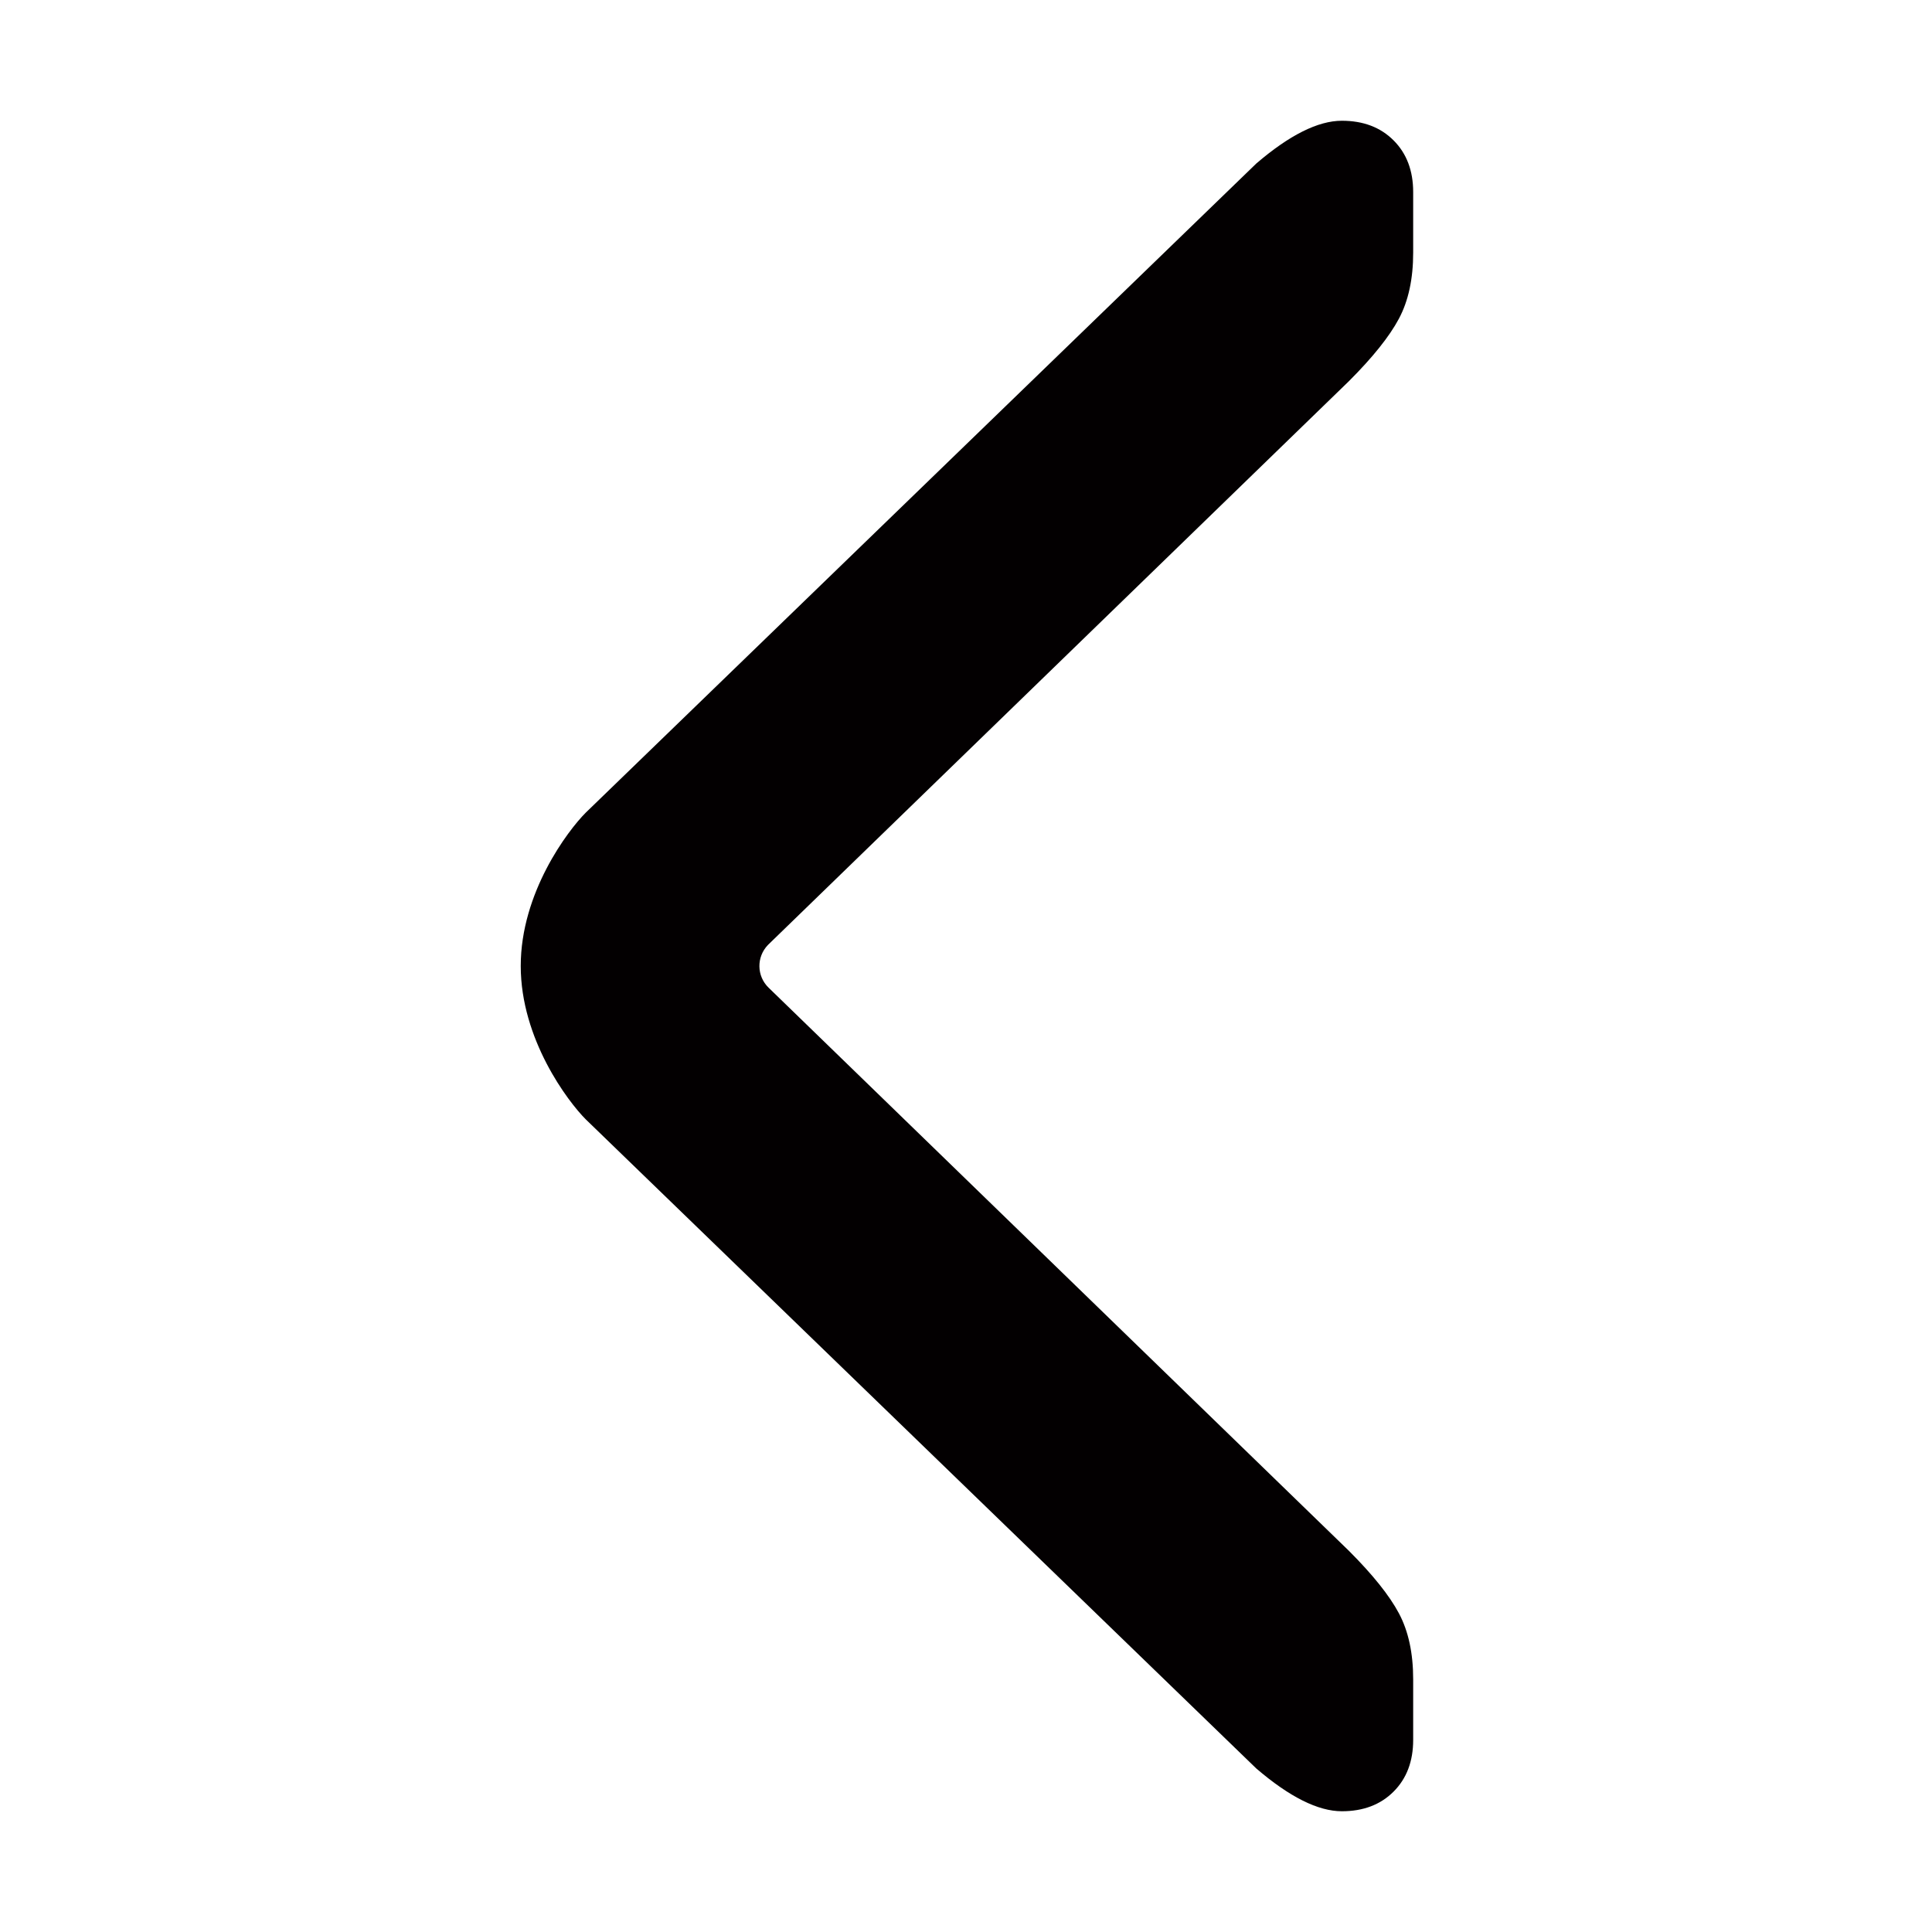
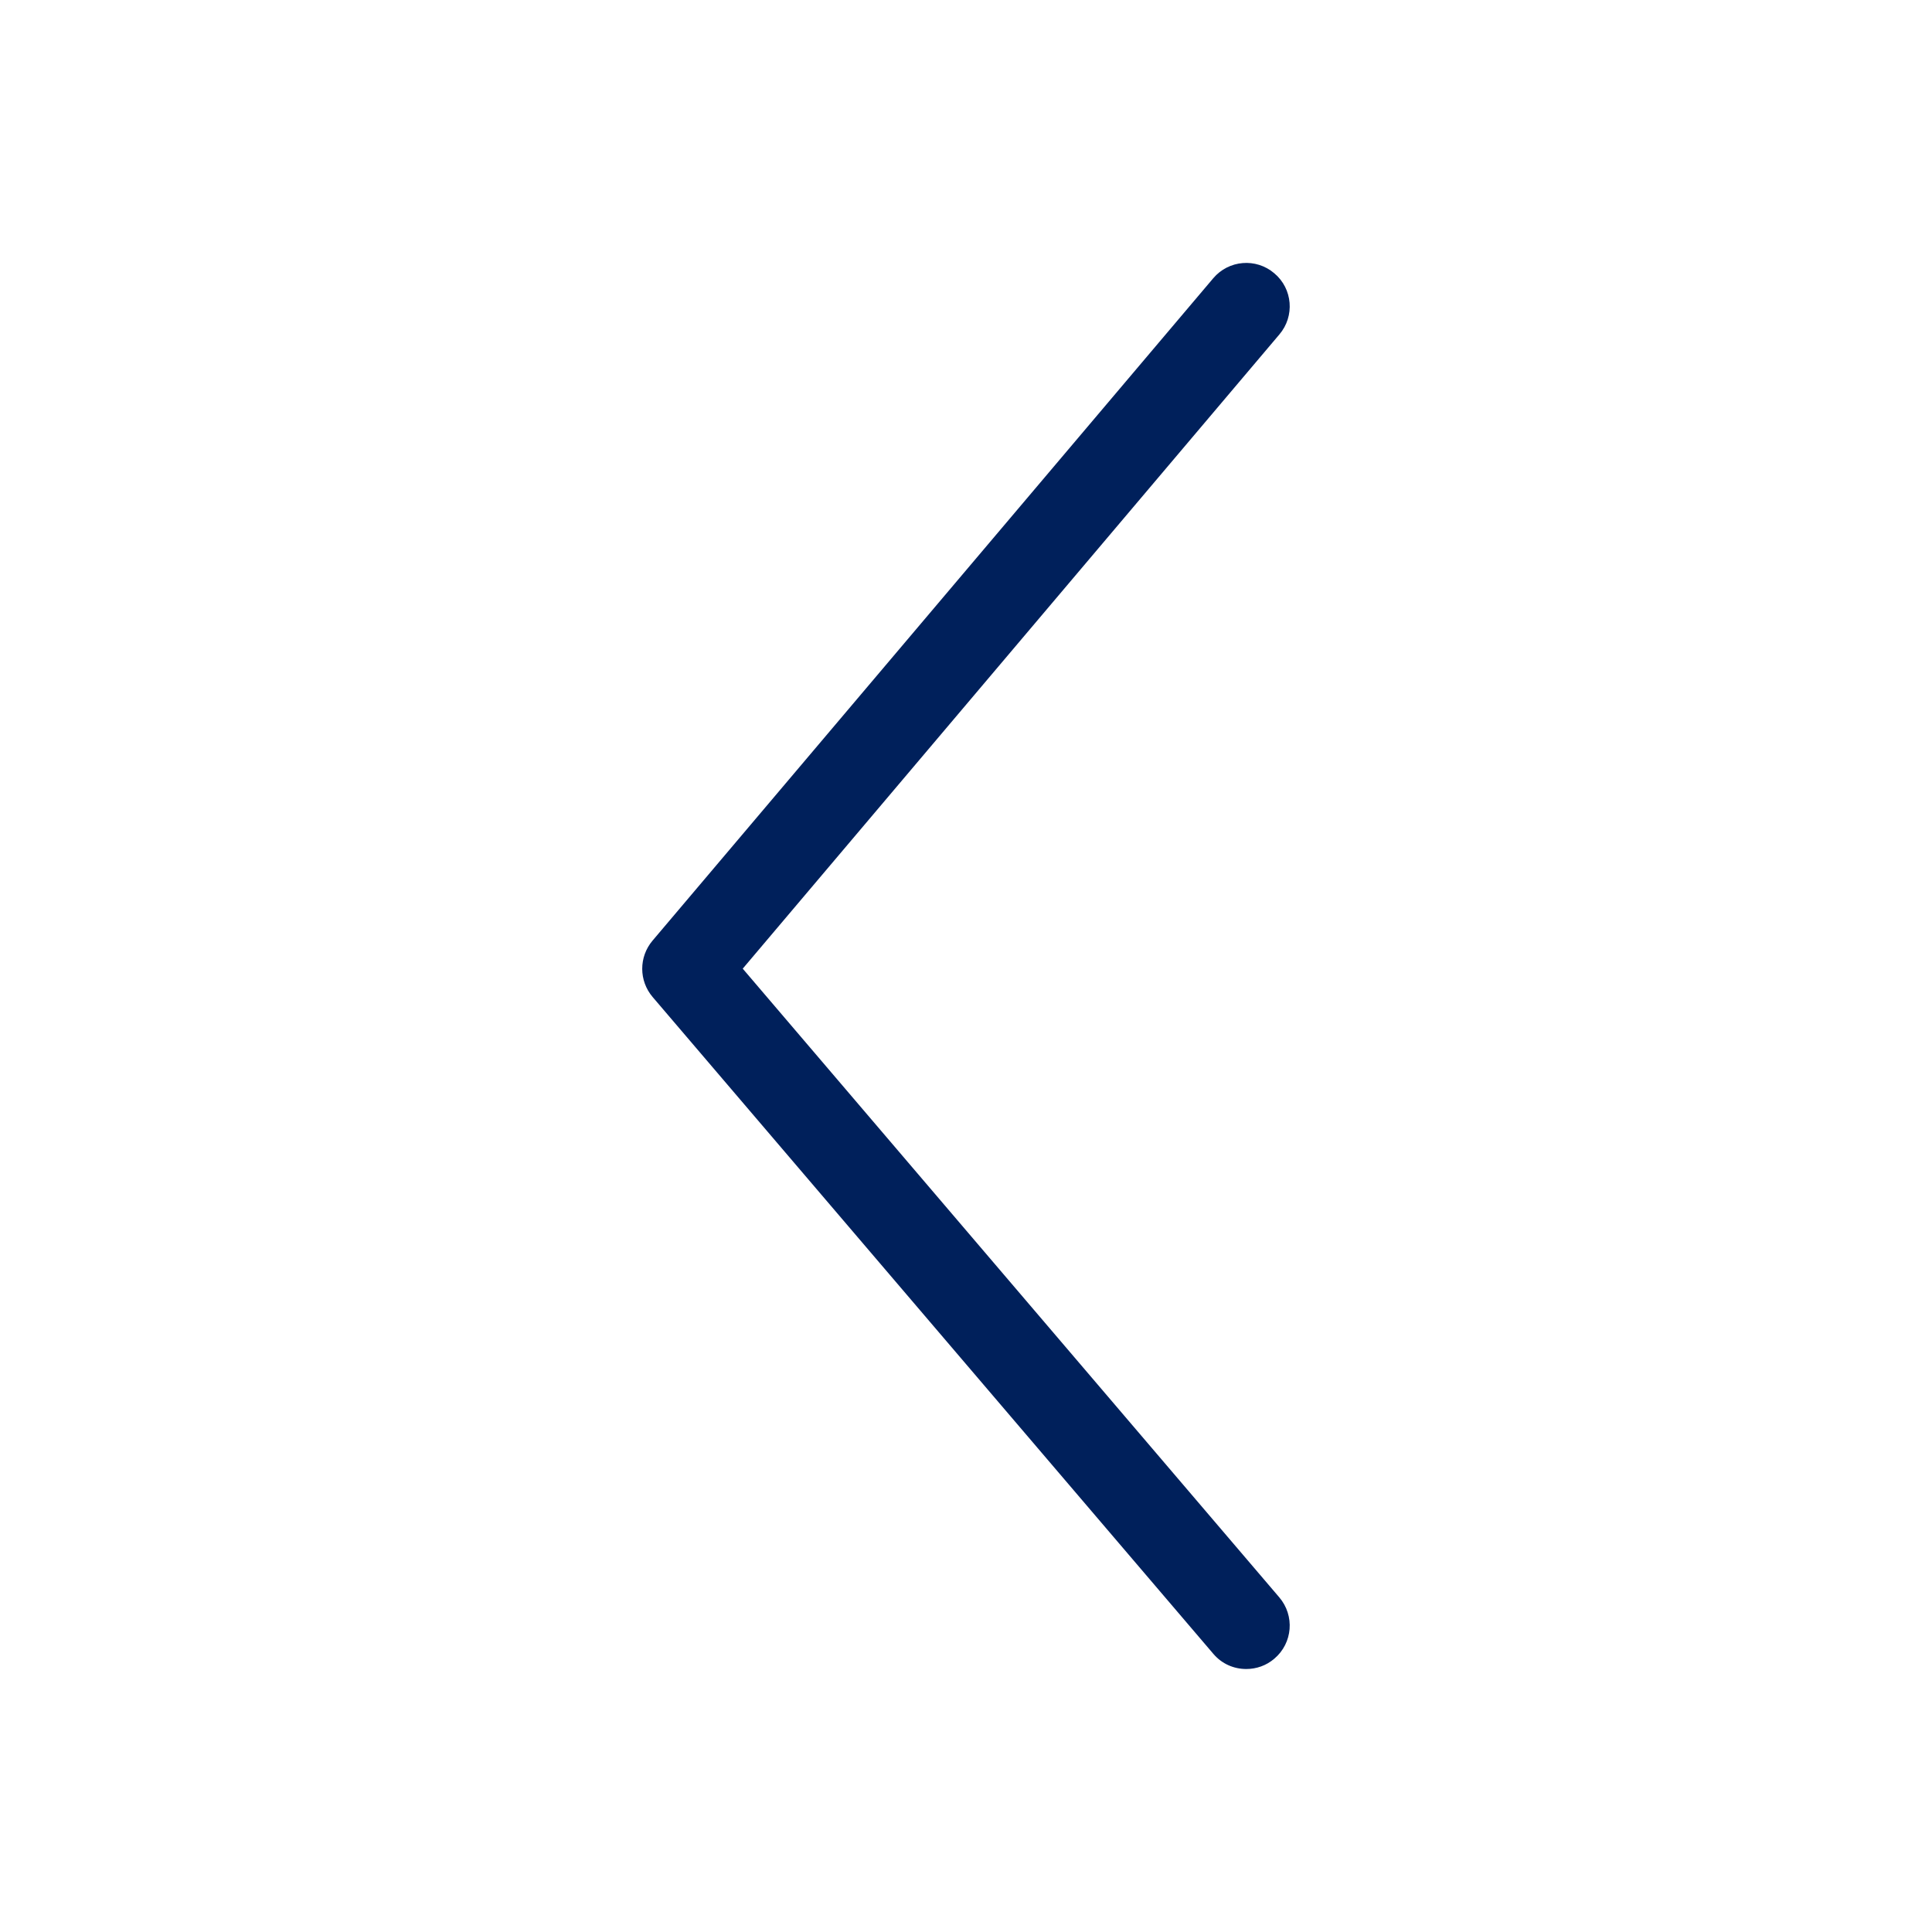
- <svg xmlns="http://www.w3.org/2000/svg" width="256px" height="256px" viewBox="0 0 256 256" version="1.1">
-   <defs />
-   <g id="Page-1" stroke="none" stroke-width="1" fill="none" fill-rule="evenodd">
-     <g id="chevron-left" fill="#030001">
-       <path d="M78.451,240 C75.616,240 73.332,239.134 71.599,237.401 C69.866,235.668 69,233.384 69,230.549 L69,222.515 C69,219.049 69.63,216.135 70.89,213.772 C72.15,211.409 74.356,208.653 77.506,205.502 L154.413,130.871 C155.999,129.332 156.037,126.8 154.498,125.214 C154.47,125.186 154.442,125.157 154.413,125.129 L77.506,50.498 C74.356,47.347 72.15,44.591 70.89,42.228 C69.63,39.865 69,36.951 69,33.485 L69,25.451 C69,22.616 69.866,20.332 71.599,18.599 C73.332,16.866 75.616,16 78.451,16 C81.602,16 85.383,17.89 89.793,21.671 L178.637,107.679 C181.013,110.056 187.253,118.287 187.253,128 C187.253,137.713 180.987,145.971 178.637,148.321 L89.793,234.329 C85.383,238.11 81.602,240 78.451,240 Z" id="›" transform="translate(128.1267, 128) scale(-1, 1) translate(-128.1267, -128) " />
+ <svg xmlns="http://www.w3.org/2000/svg" width="16px" height="16px" viewBox="0 0 16 16" version="1.1">
+   <g id="Icons" stroke="none" stroke-width="1" fill="none" fill-rule="evenodd">
+     <g id="Icon/chevron-left" fill="#00205B">
+       <path d="M10.321,13.822 C10.219,13.822 10.119,13.78 10.048,13.696 L5.405,8.257 C5.29,8.122 5.29,7.925 5.404,7.79 L10.047,2.305 C10.175,2.153 10.402,2.134 10.553,2.263 C10.706,2.391 10.724,2.619 10.595,2.77 L6.151,8.022 L10.594,13.228 C10.724,13.38 10.706,13.607 10.554,13.736 C10.487,13.794 10.404,13.822 10.321,13.822" id="Icon-Color" />
    </g>
  </g>
</svg>
